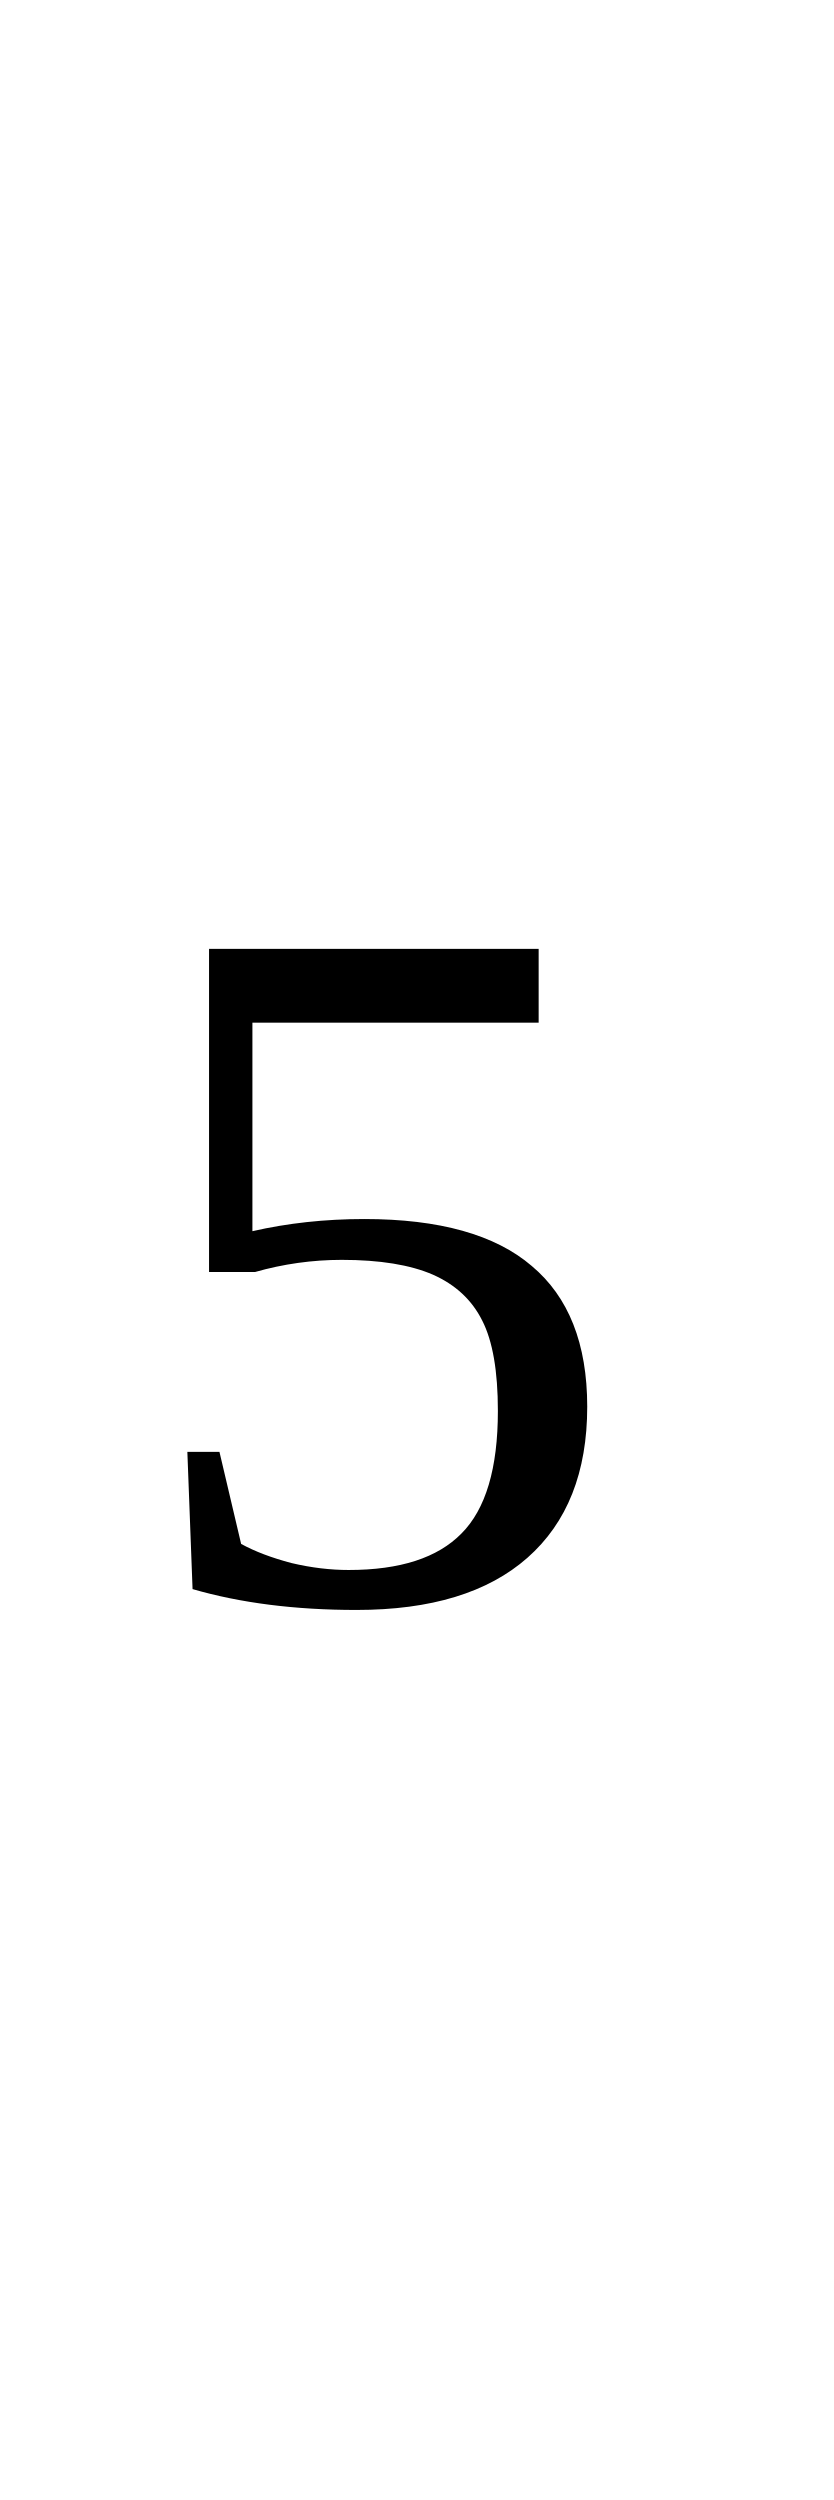
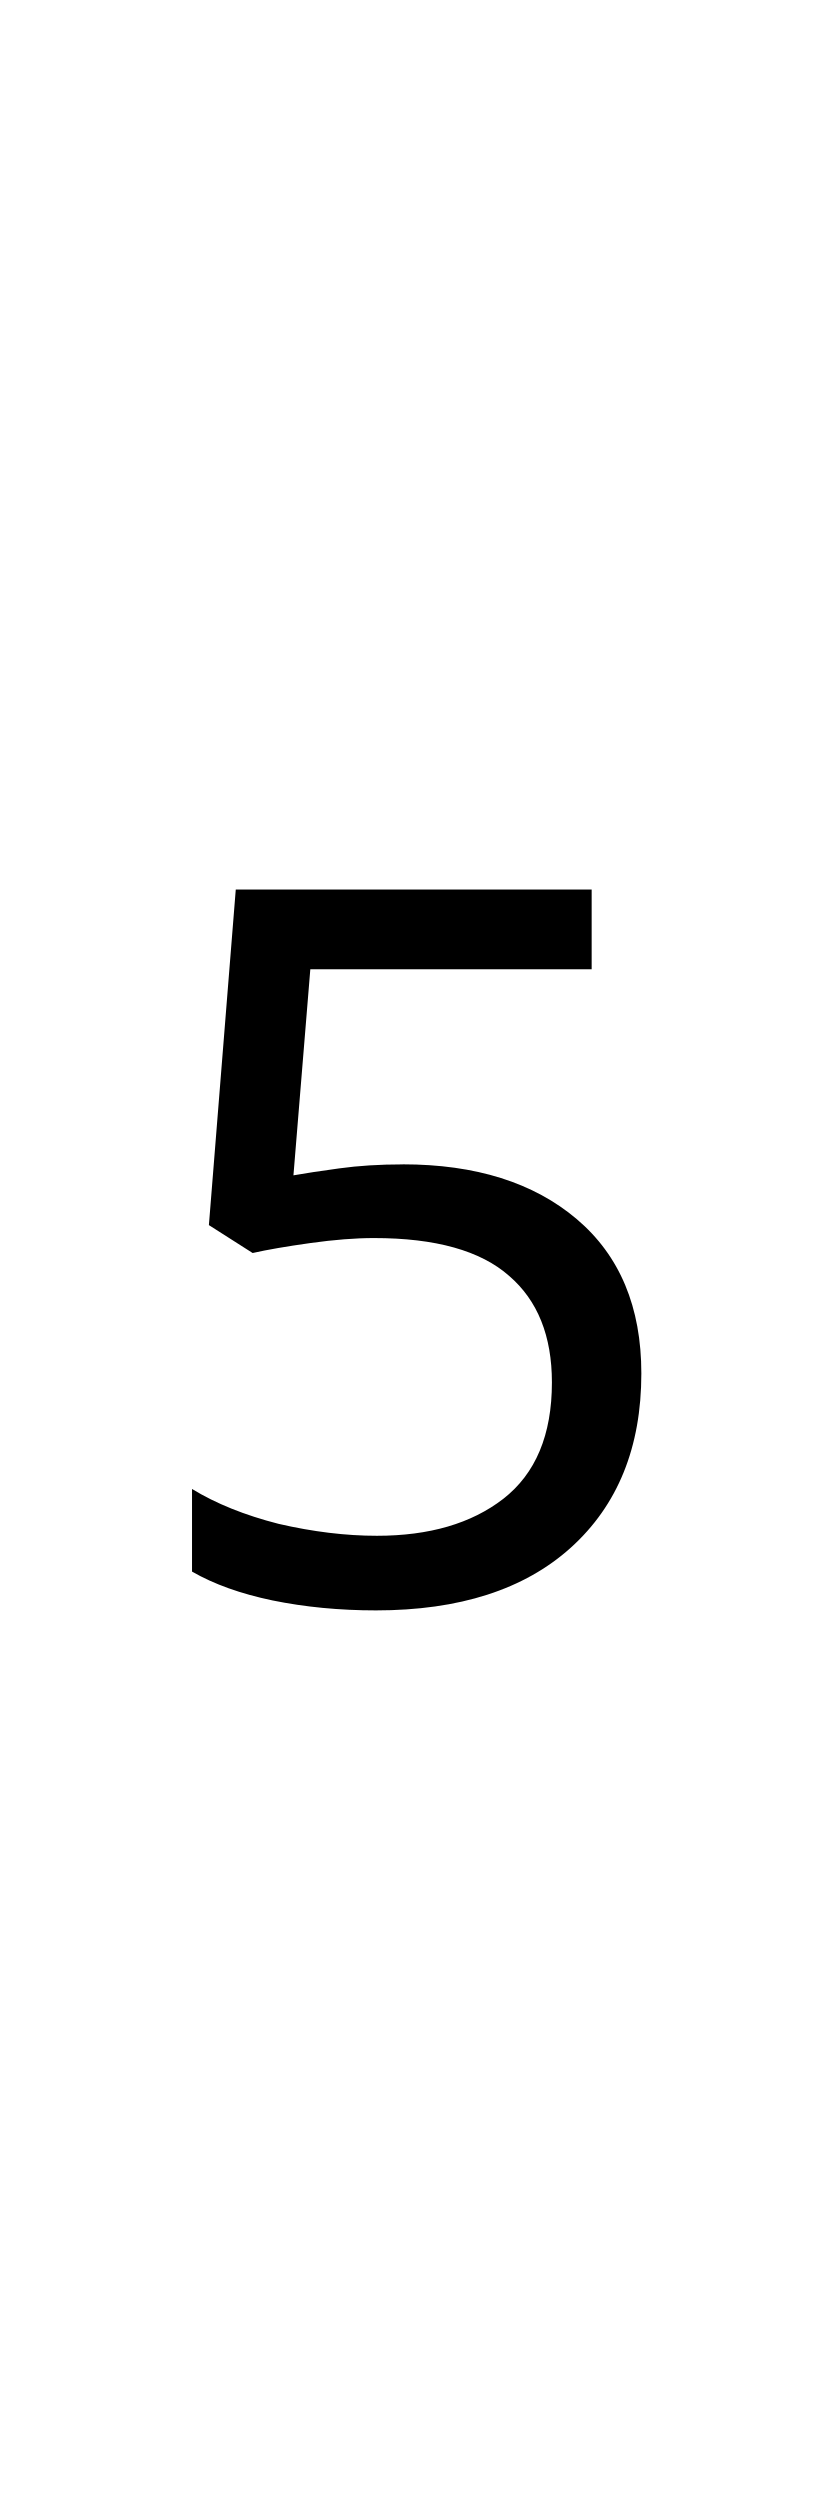
<svg xmlns="http://www.w3.org/2000/svg" version="1.1" width="15" height="45" id="svg4">
  <defs id="defs4" />
-   <text xml:space="preserve" style="font-size:17.908px;fill:#000000;stroke-width:1.492" x="2.33" y="28.786" id="text4" transform="scale(0.9992366,1.000764)">
-     <tspan x="2.33" y="28.786" style="font-size:17.908px;stroke-width:1.492" id="tspan6">5</tspan>
-   </text>
+   <path d="m 7.255,20.942 q 1.97,0 3.134,0.985 1.164,0.985 1.164,2.776 0,1.988 -1.271,3.134 -1.254,1.128 -3.51,1.128 -0.985,0 -1.862,-0.179 Q 4.05,28.607 3.459,28.267 v -1.486 q 0.645,0.394 1.558,0.627 0.931,0.215 1.773,0.215 1.415,0 2.274,-0.663 0.878,-0.681 0.878,-2.095 0,-1.254 -0.77,-1.916 -0.77,-0.681 -2.436,-0.681 -0.501,0 -1.146,0.09 -0.645,0.09 -1.039,0.179 L 3.763,22.035 4.247,16 h 6.411 v 1.433 H 5.59 l -0.304,3.707 q 0.304,-0.054 0.824,-0.125 0.519,-0.072 1.146,-0.072 z" id="text4" style="font-size:17.908px;stroke-width:1.492" transform="scale(0.9992366,1.000764)" aria-label="5" />
</svg>
